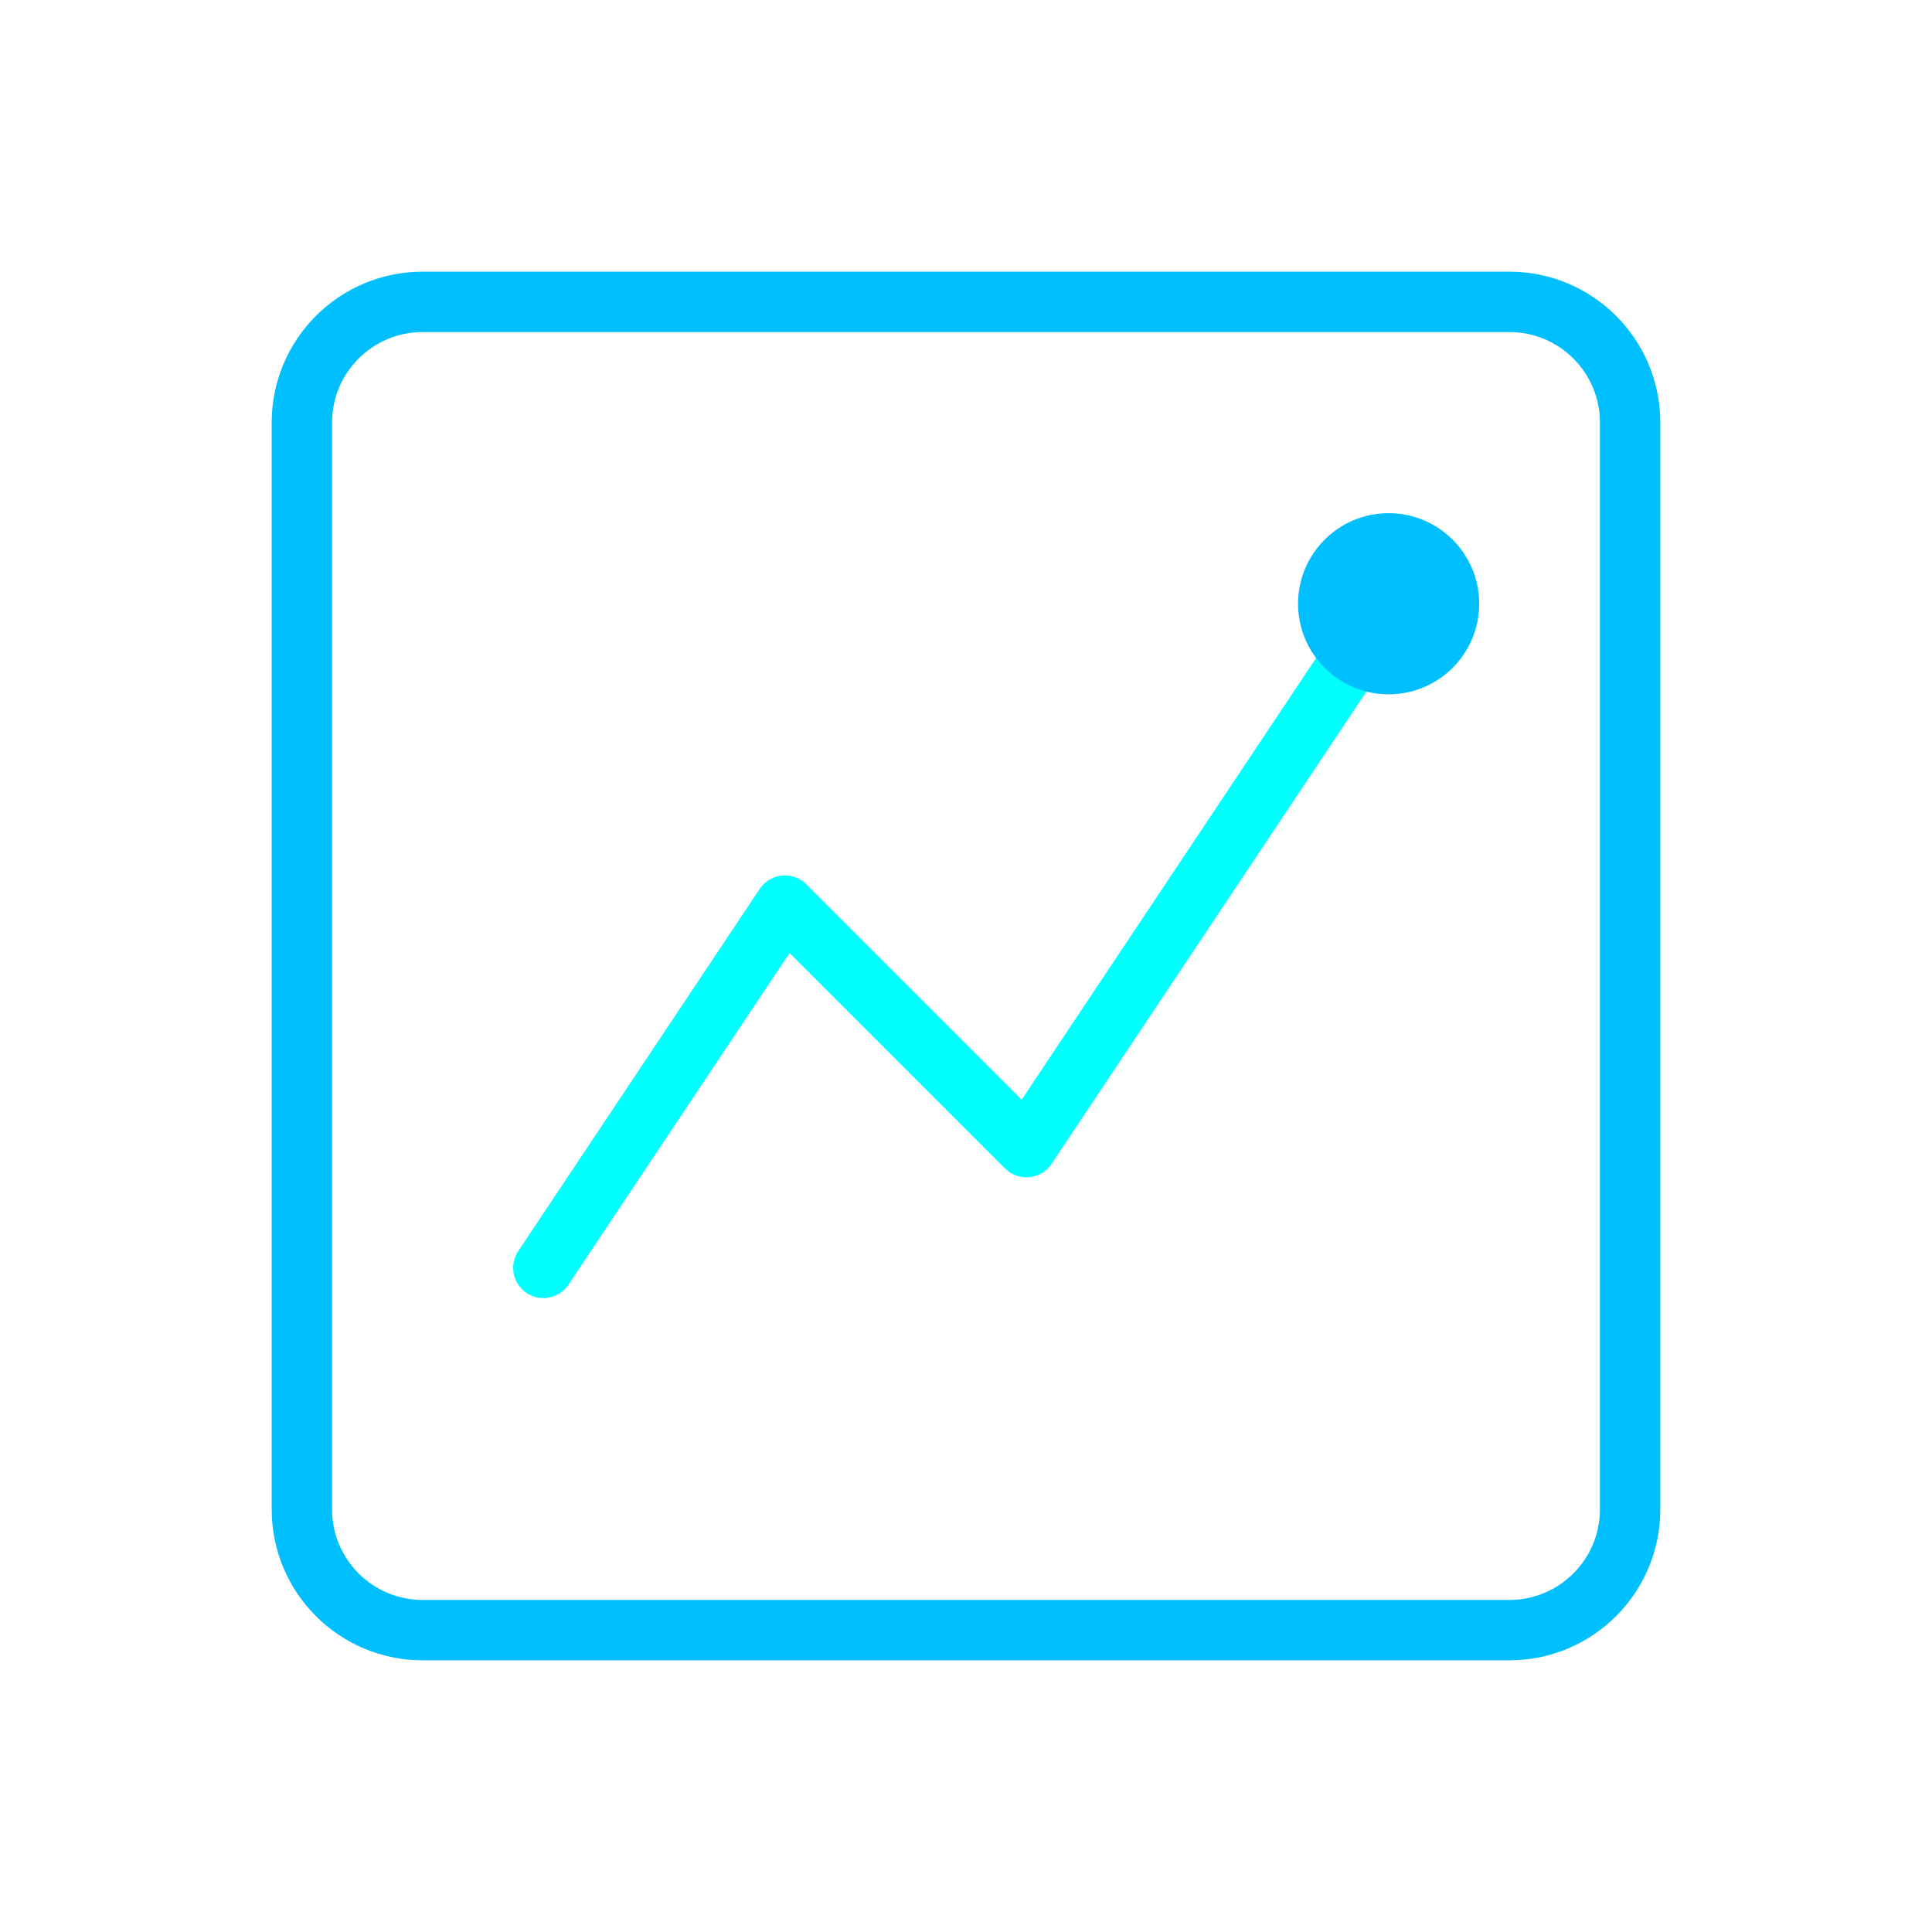
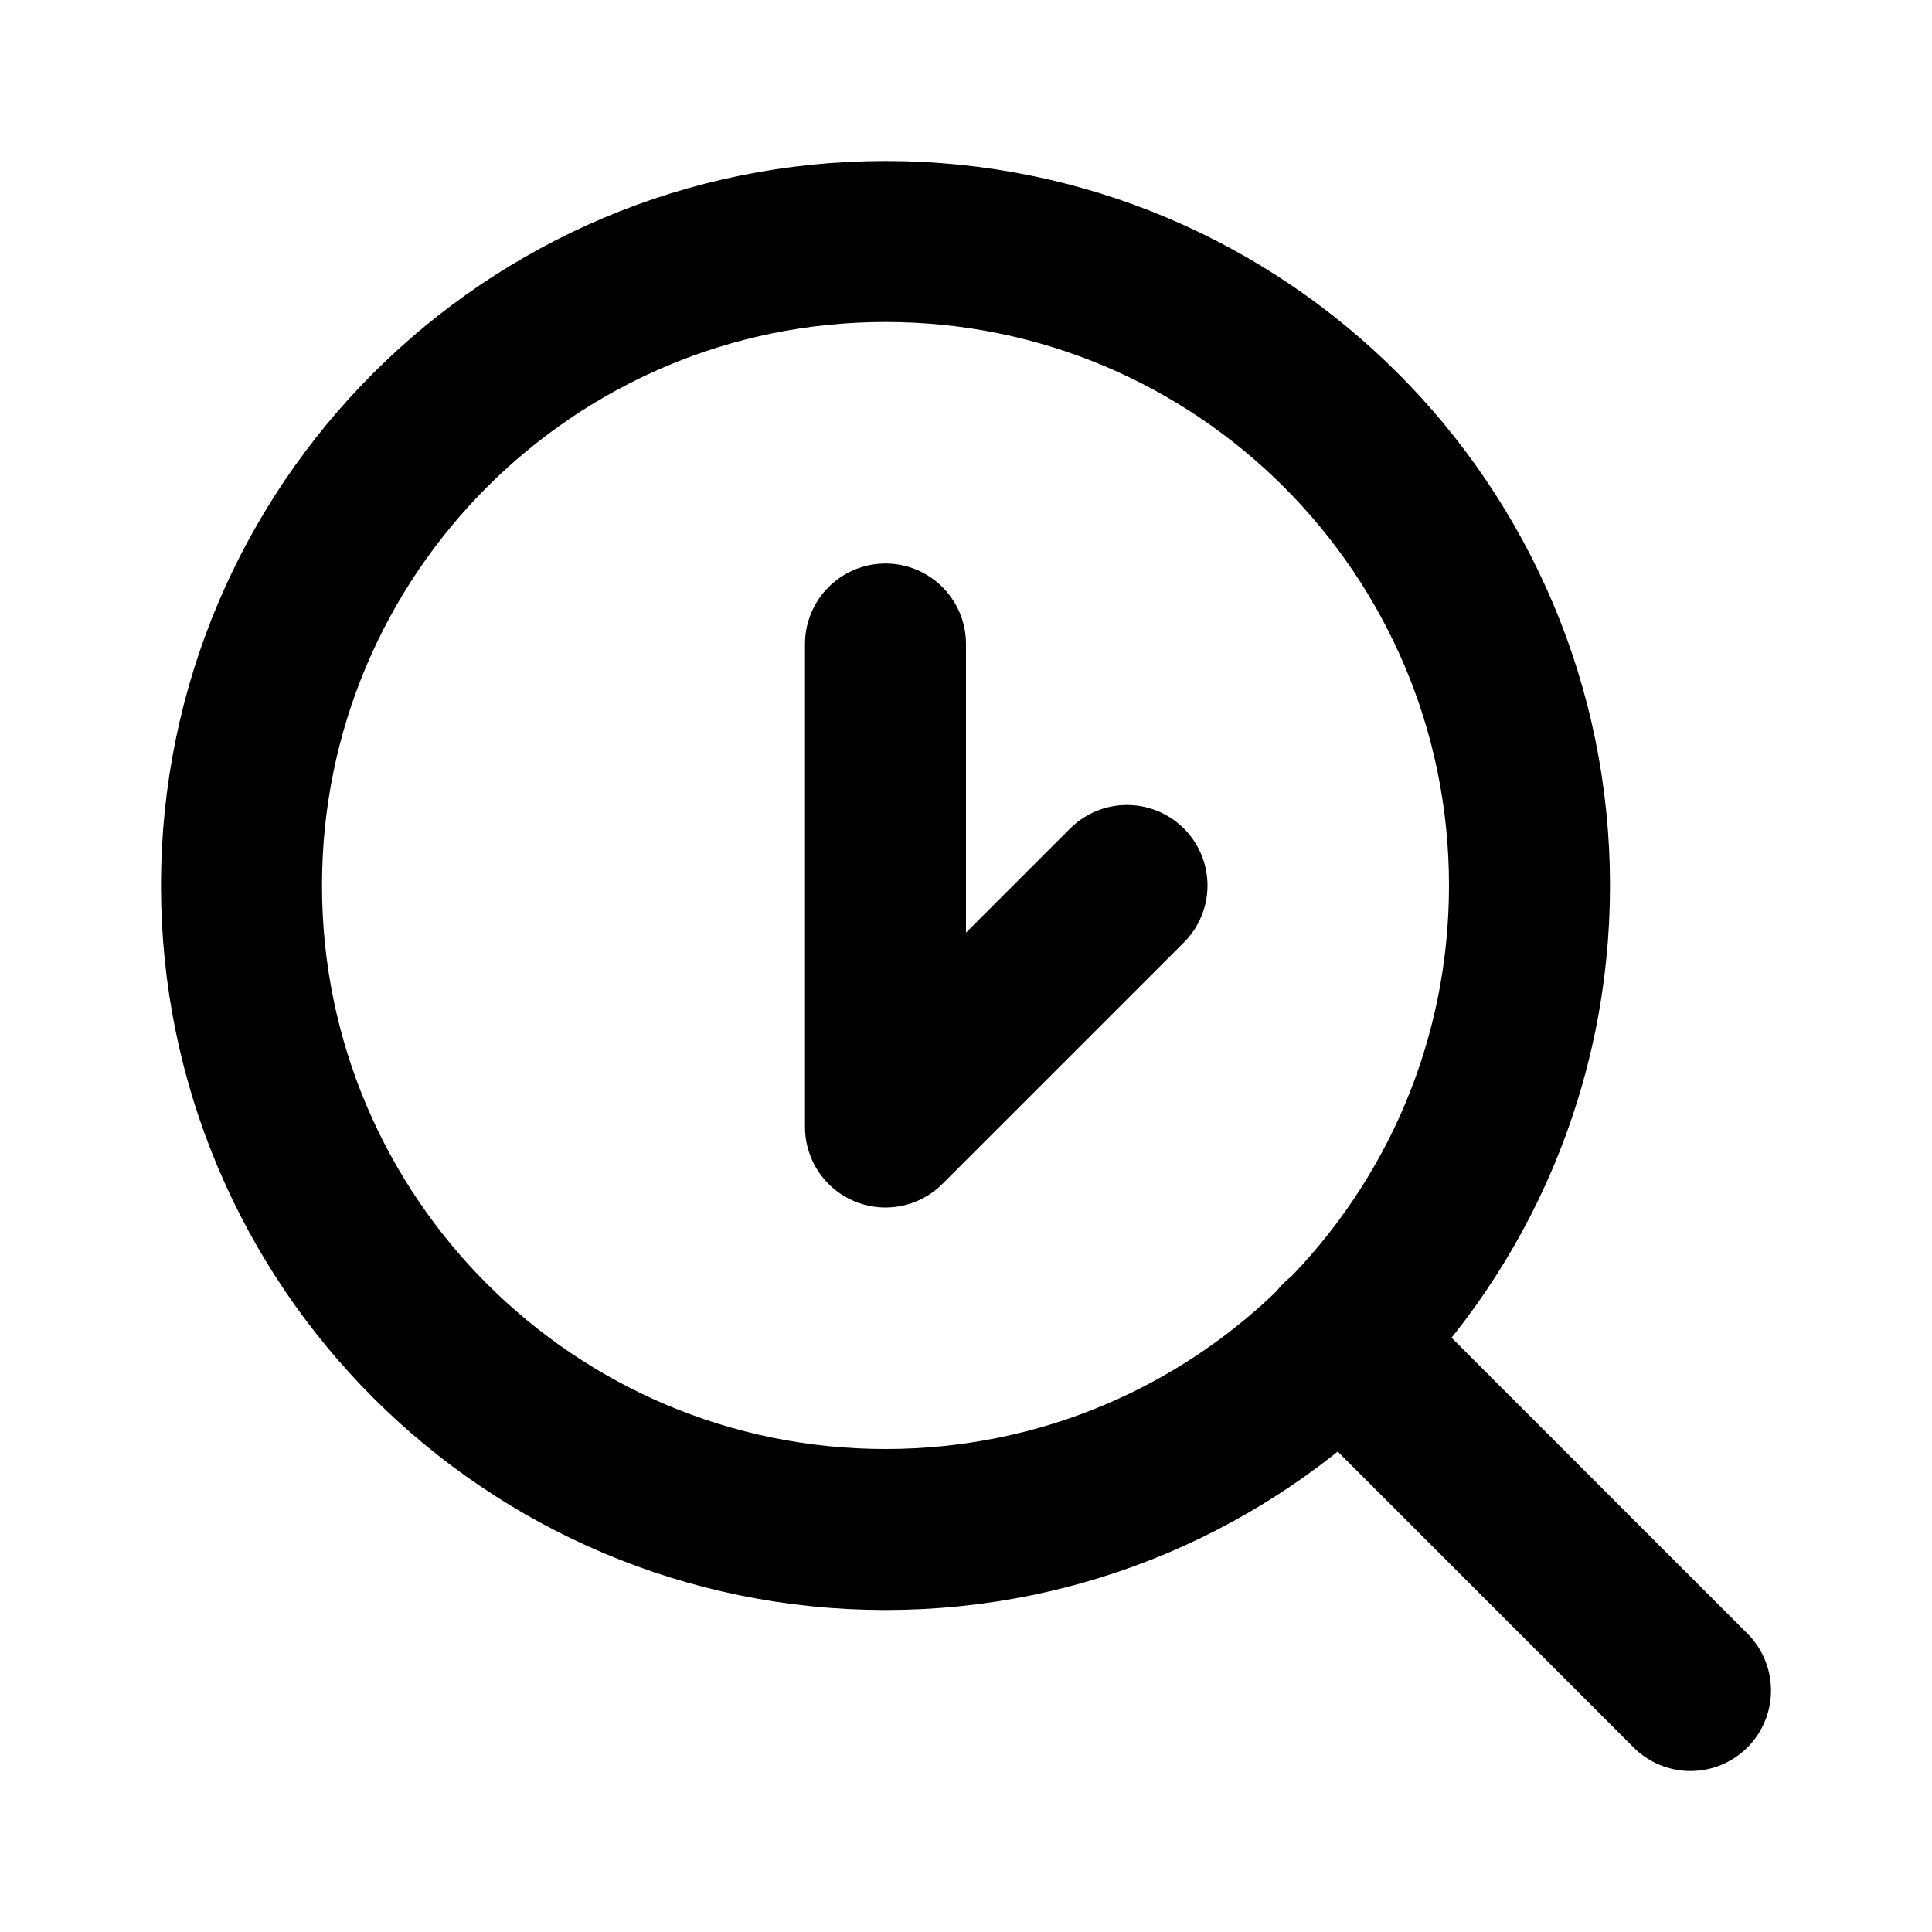
- <svg xmlns="http://www.w3.org/2000/svg" width="64" height="64" fill="none" viewBox="0 0 64 64">
-   <rect x="10" y="10" width="44" height="44" rx="4" stroke="#00BFFF" stroke-width="2" />
-   <path d="M18 42l8-12 8 8 12-18" stroke="#00FFFF" stroke-width="2" stroke-linecap="round" stroke-linejoin="round" />
-   <circle cx="46" cy="20" r="3" fill="#00BFFF" />
+ <svg xmlns="http://www.w3.org/2000/svg" viewBox="0 0 24 24" fill="none" stroke="currentColor" stroke-width="2" stroke-linecap="round" stroke-linejoin="round">
+   <circle cx="11" cy="11" r="8" />
+   <line x1="21" y1="21" x2="16.65" y2="16.65" />
+   <polyline points="11 8 11 14 14 11" />
</svg>
